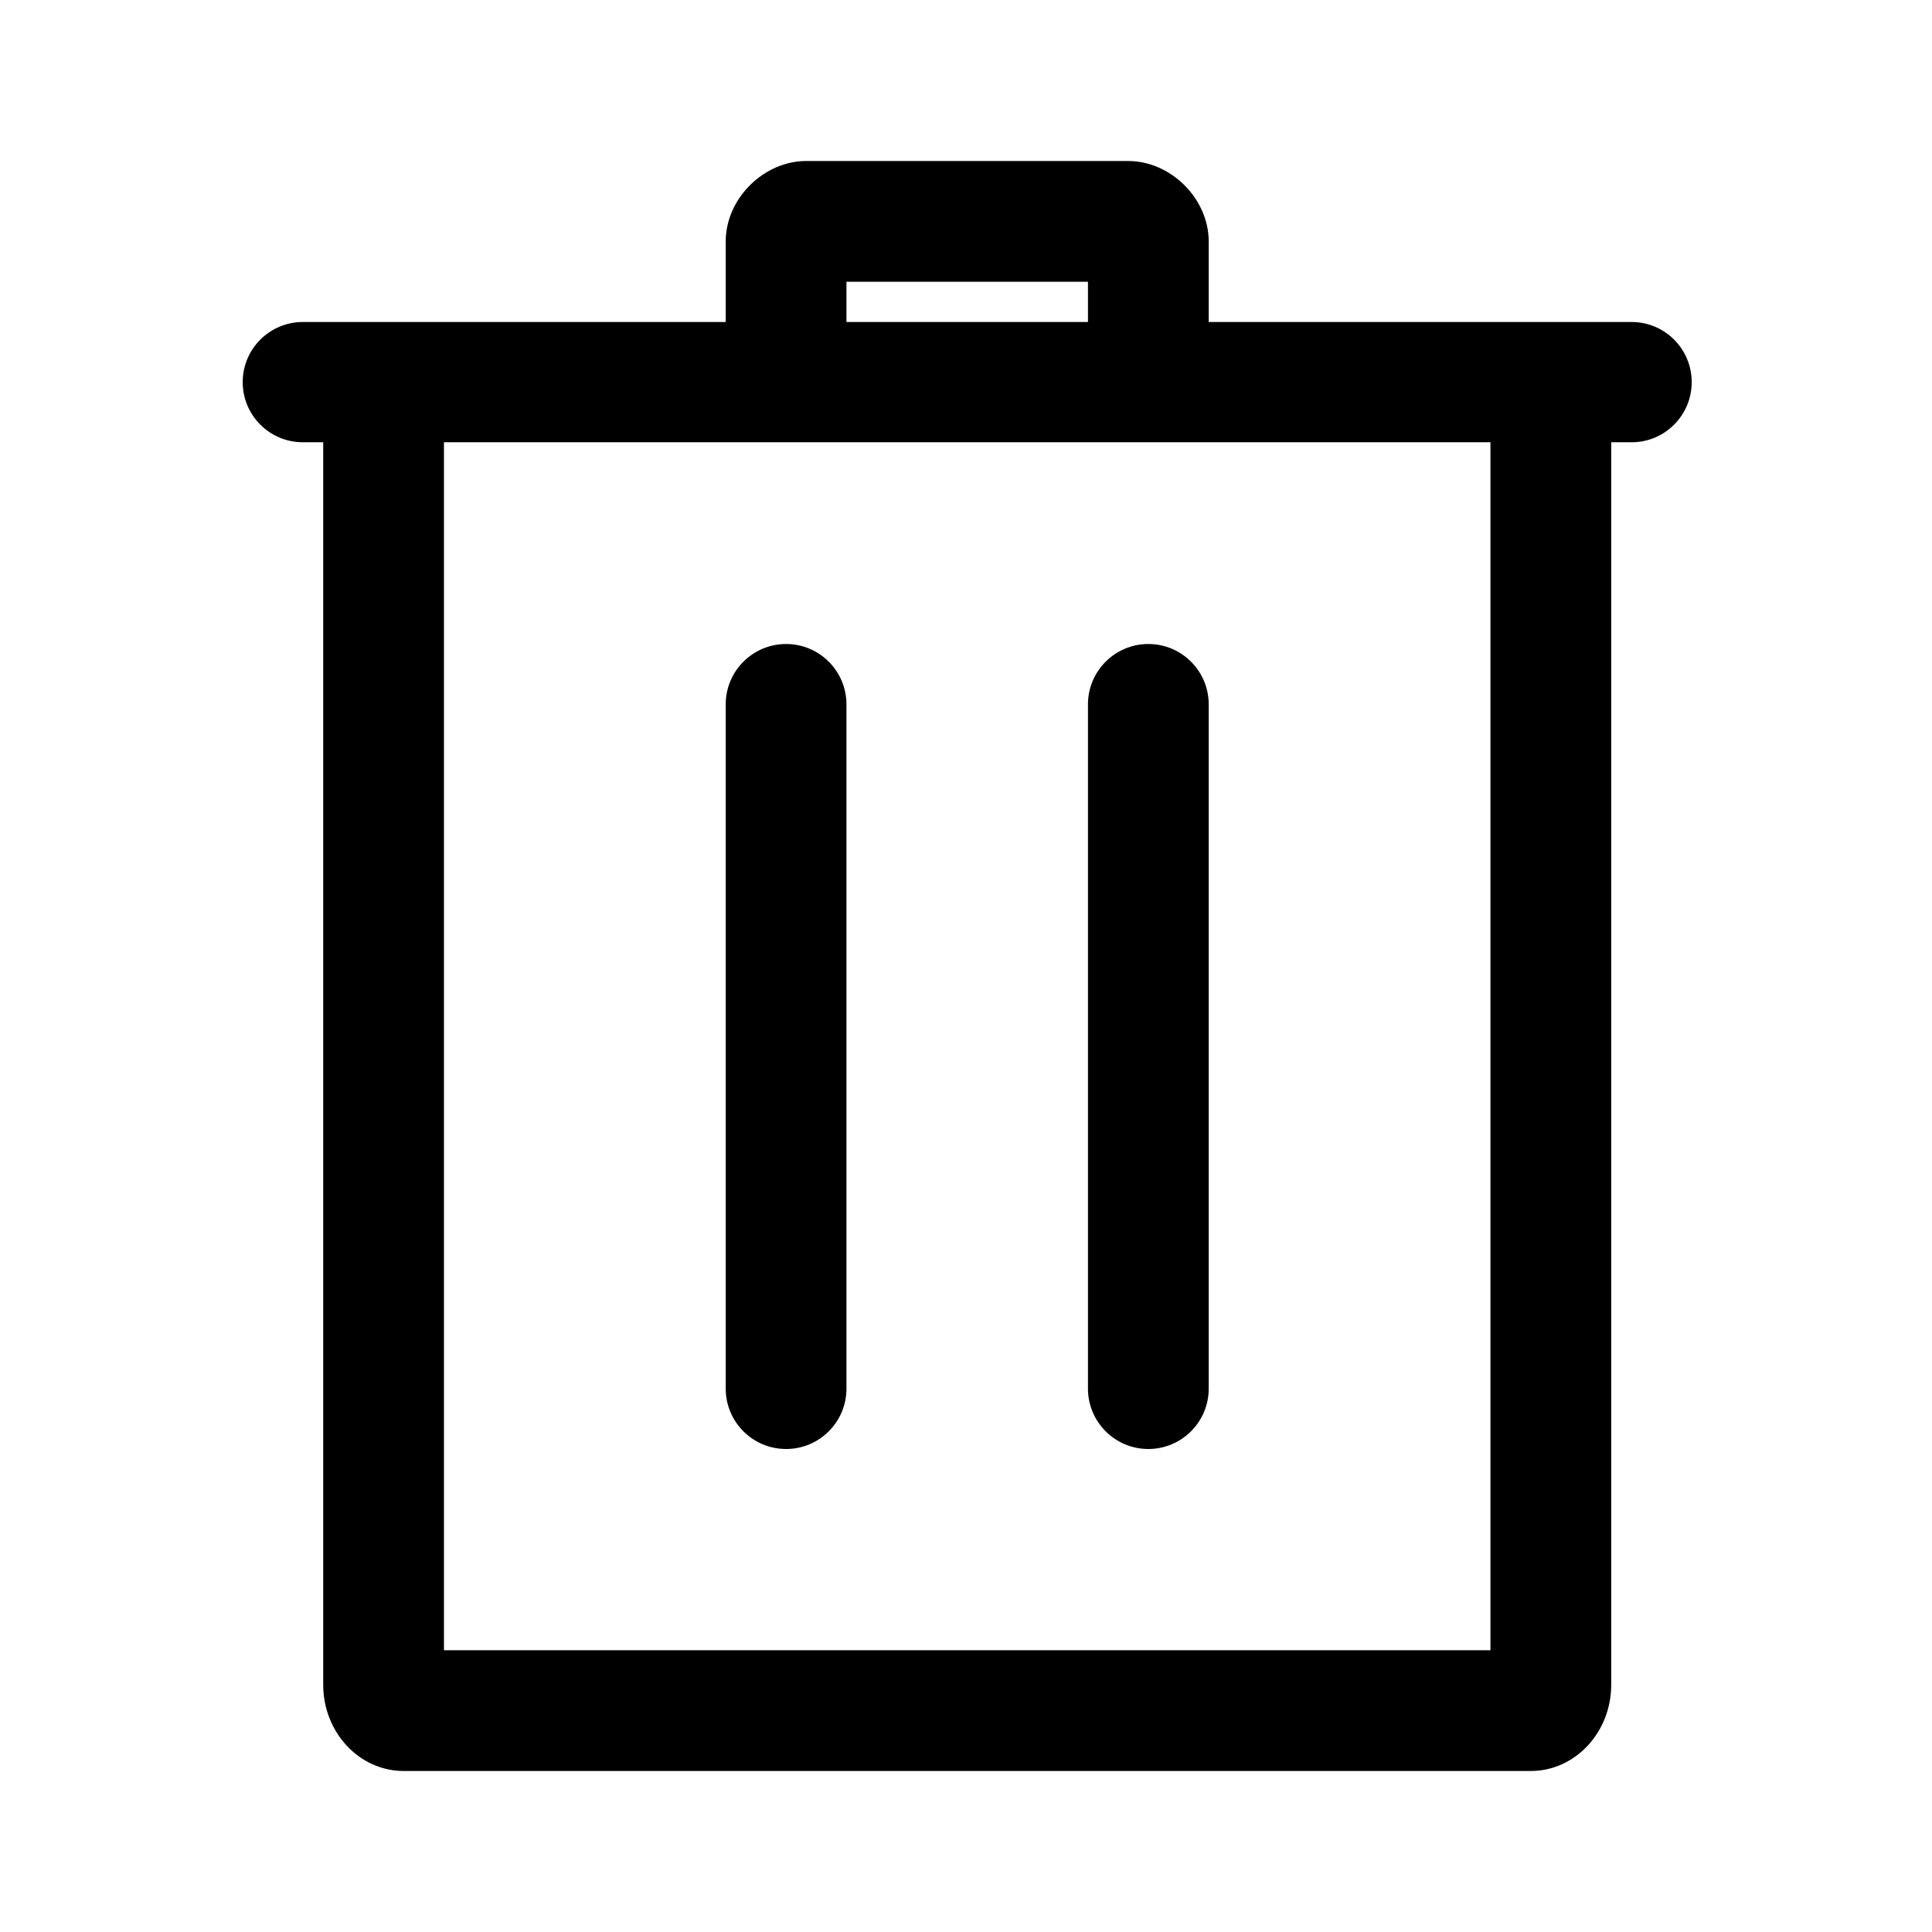
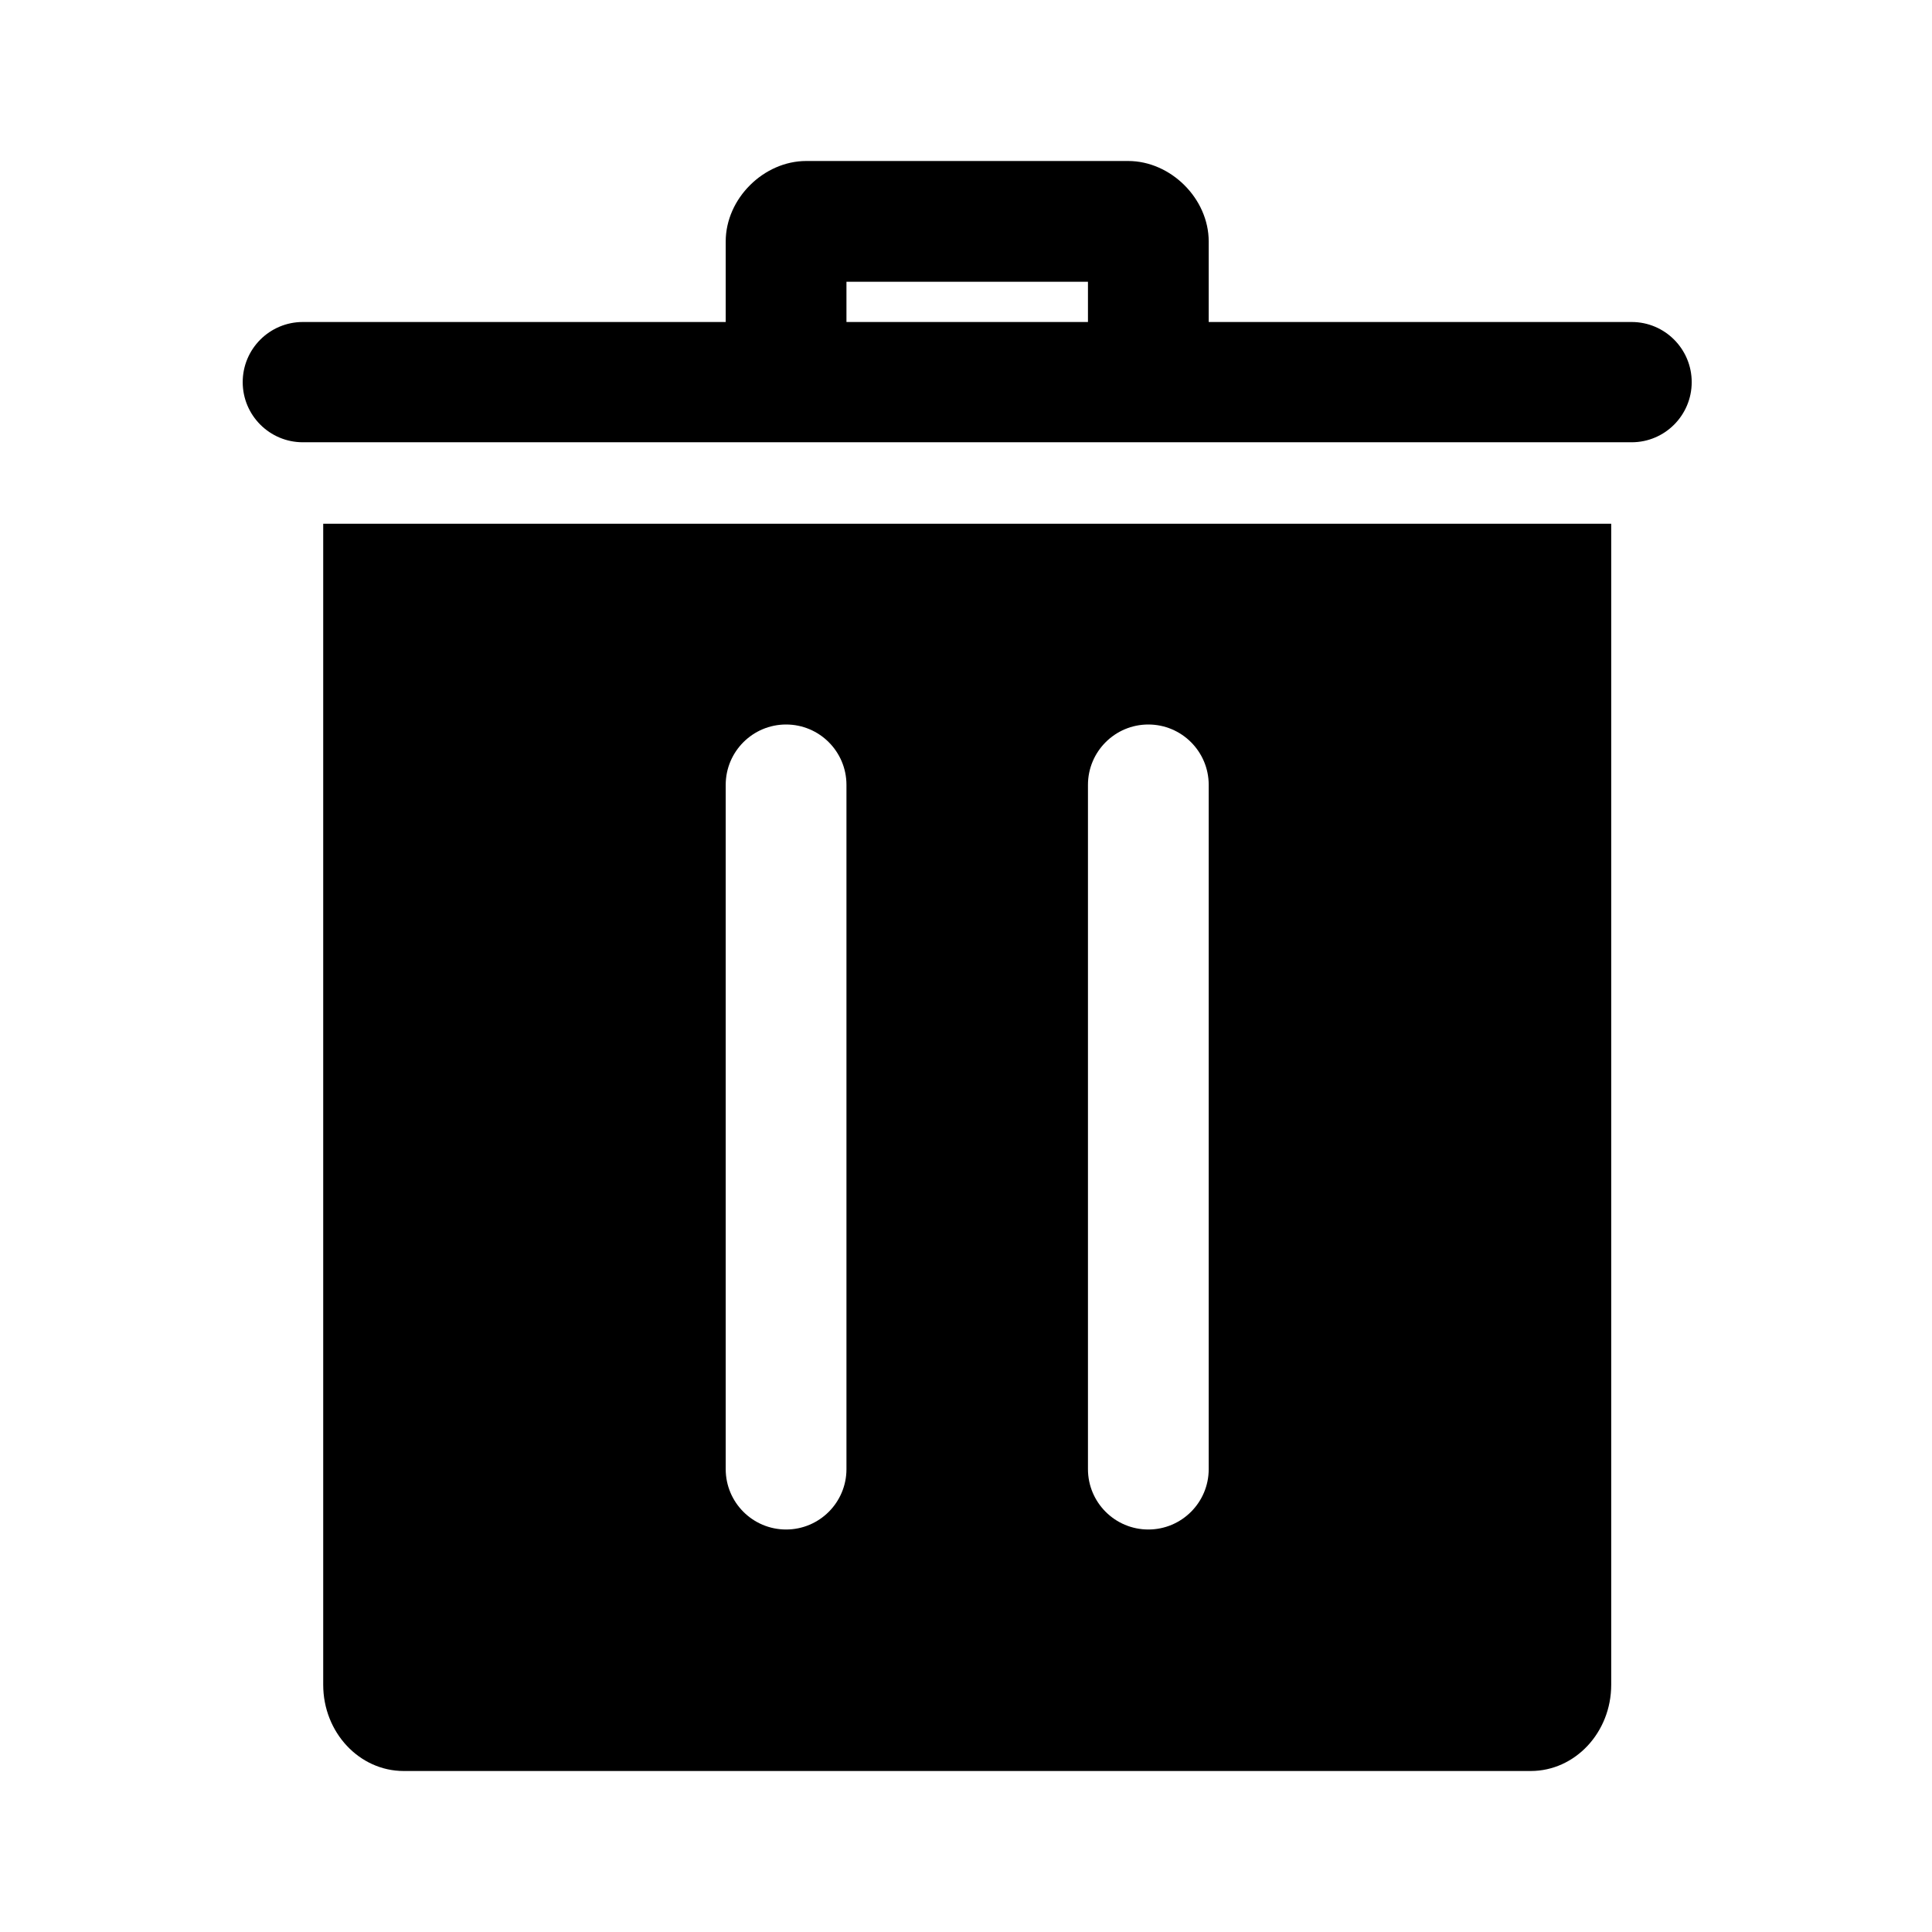
<svg xmlns="http://www.w3.org/2000/svg" clip-rule="evenodd" fill-rule="evenodd" stroke-linejoin="round" stroke-miterlimit="2" viewBox="0 0 24 24">
-   <path d="m4.015 5.494h-.253c-.413 0-.747-.335-.747-.747s.334-.747.747-.747h5.253v-1c0-.535.474-1 1-1h4c.526 0 1 .465 1 1v1h5.254c.412 0 .746.335.746.747s-.334.747-.746.747h-.254v15.435c0 .591-.448 1.071-1 1.071-2.873 0-11.127 0-14 0-.552 0-1-.48-1-1.071zm14.5 0h-13v15.006h13zm-4.25 2.506c-.414 0-.75.336-.75.75v8.5c0 .414.336.75.75.75s.75-.336.75-.75v-8.5c0-.414-.336-.75-.75-.75zm-4.5 0c-.414 0-.75.336-.75.75v8.5c0 .414.336.75.75.75s.75-.336.75-.75v-8.5c0-.414-.336-.75-.75-.75zm3.75-4v-.5h-3v.5z" fill-rule="nonzero" />
+   <path d="m20.015 6.506h-16v14.423c0 .591.448 1.071 1 1.071h14c.552 0 1-.48 1-1.071 0-3.905 0-14.423 0-14.423zm-5.75 2.494c.414 0 .75.336.75.75v8.5c0 .414-.336.75-.75.75s-.75-.336-.75-.75v-8.5c0-.414.336-.75.75-.75zm-4.5 0c.414 0 .75.336.75.75v8.5c0 .414-.336.75-.75.75s-.75-.336-.75-.75v-8.5c0-.414.336-.75.75-.75zm-.75-5v-1c0-.535.474-1 1-1h4c.526 0 1 .465 1 1v1h5.254c.412 0 .746.335.746.747s-.334.747-.746.747h-16.507c-.413 0-.747-.335-.747-.747s.334-.747.747-.747zm4.5 0v-.5h-3v.5z" fill-rule="nonzero" />
</svg>
